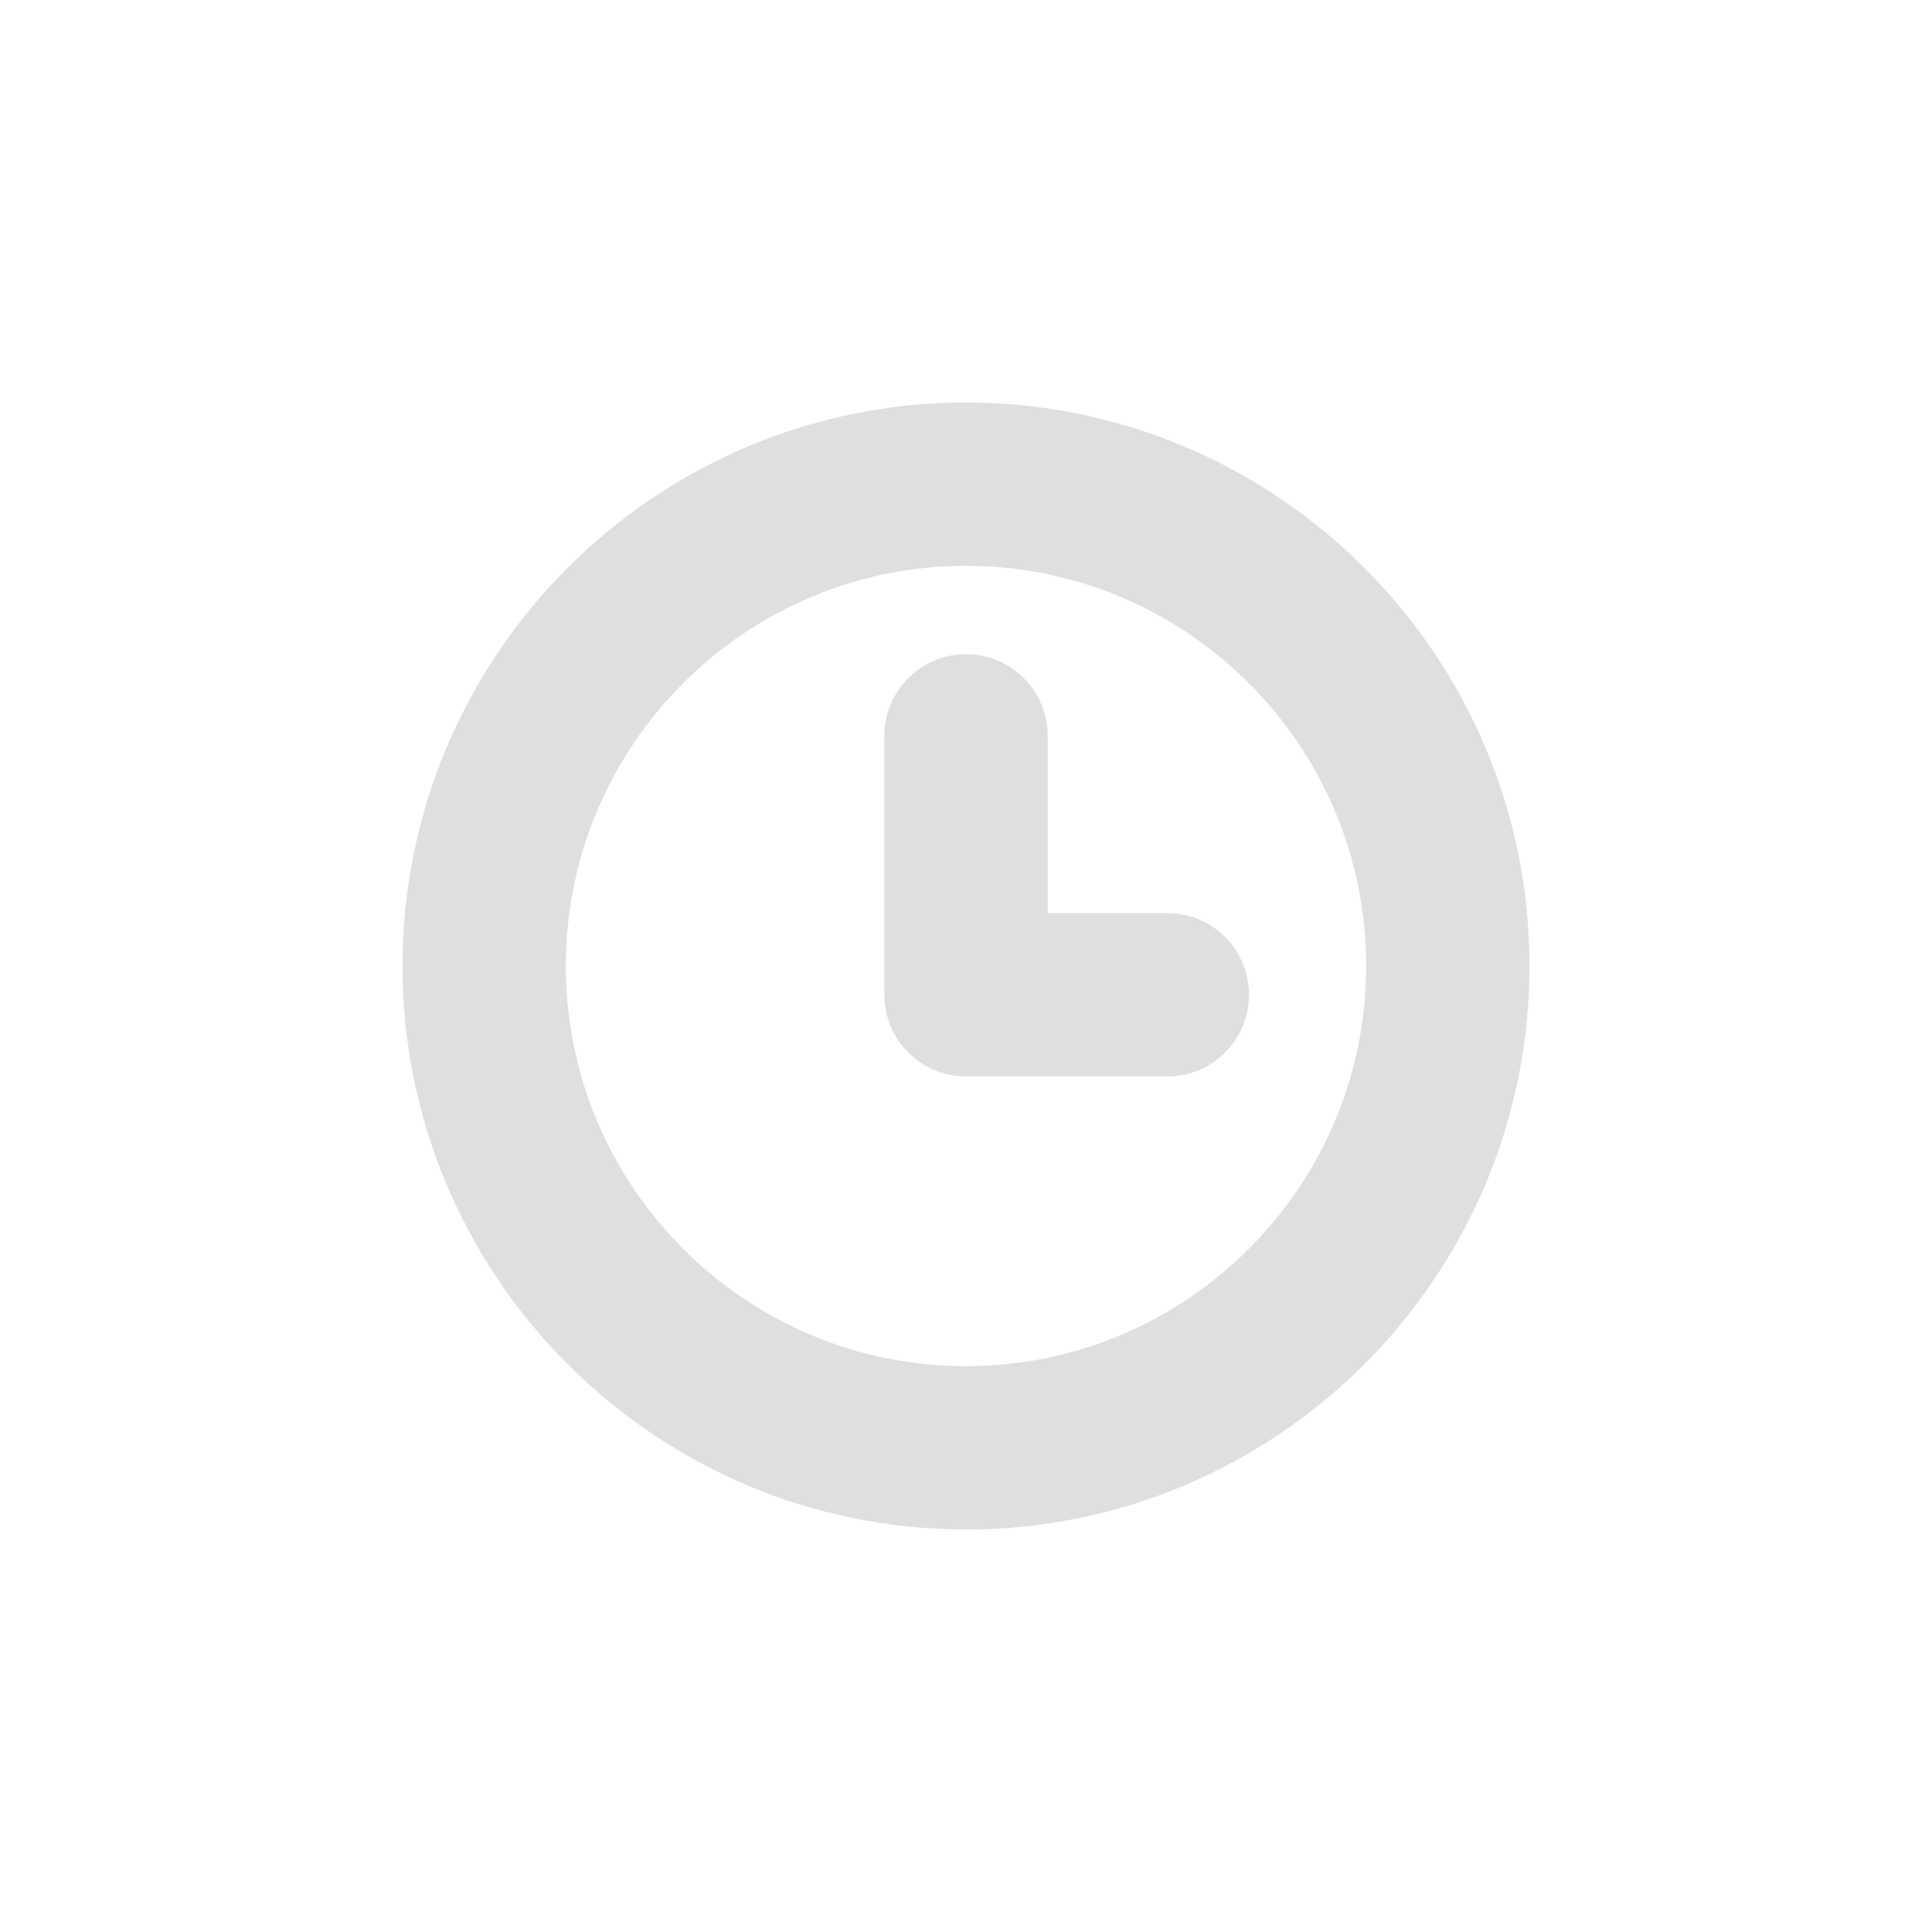
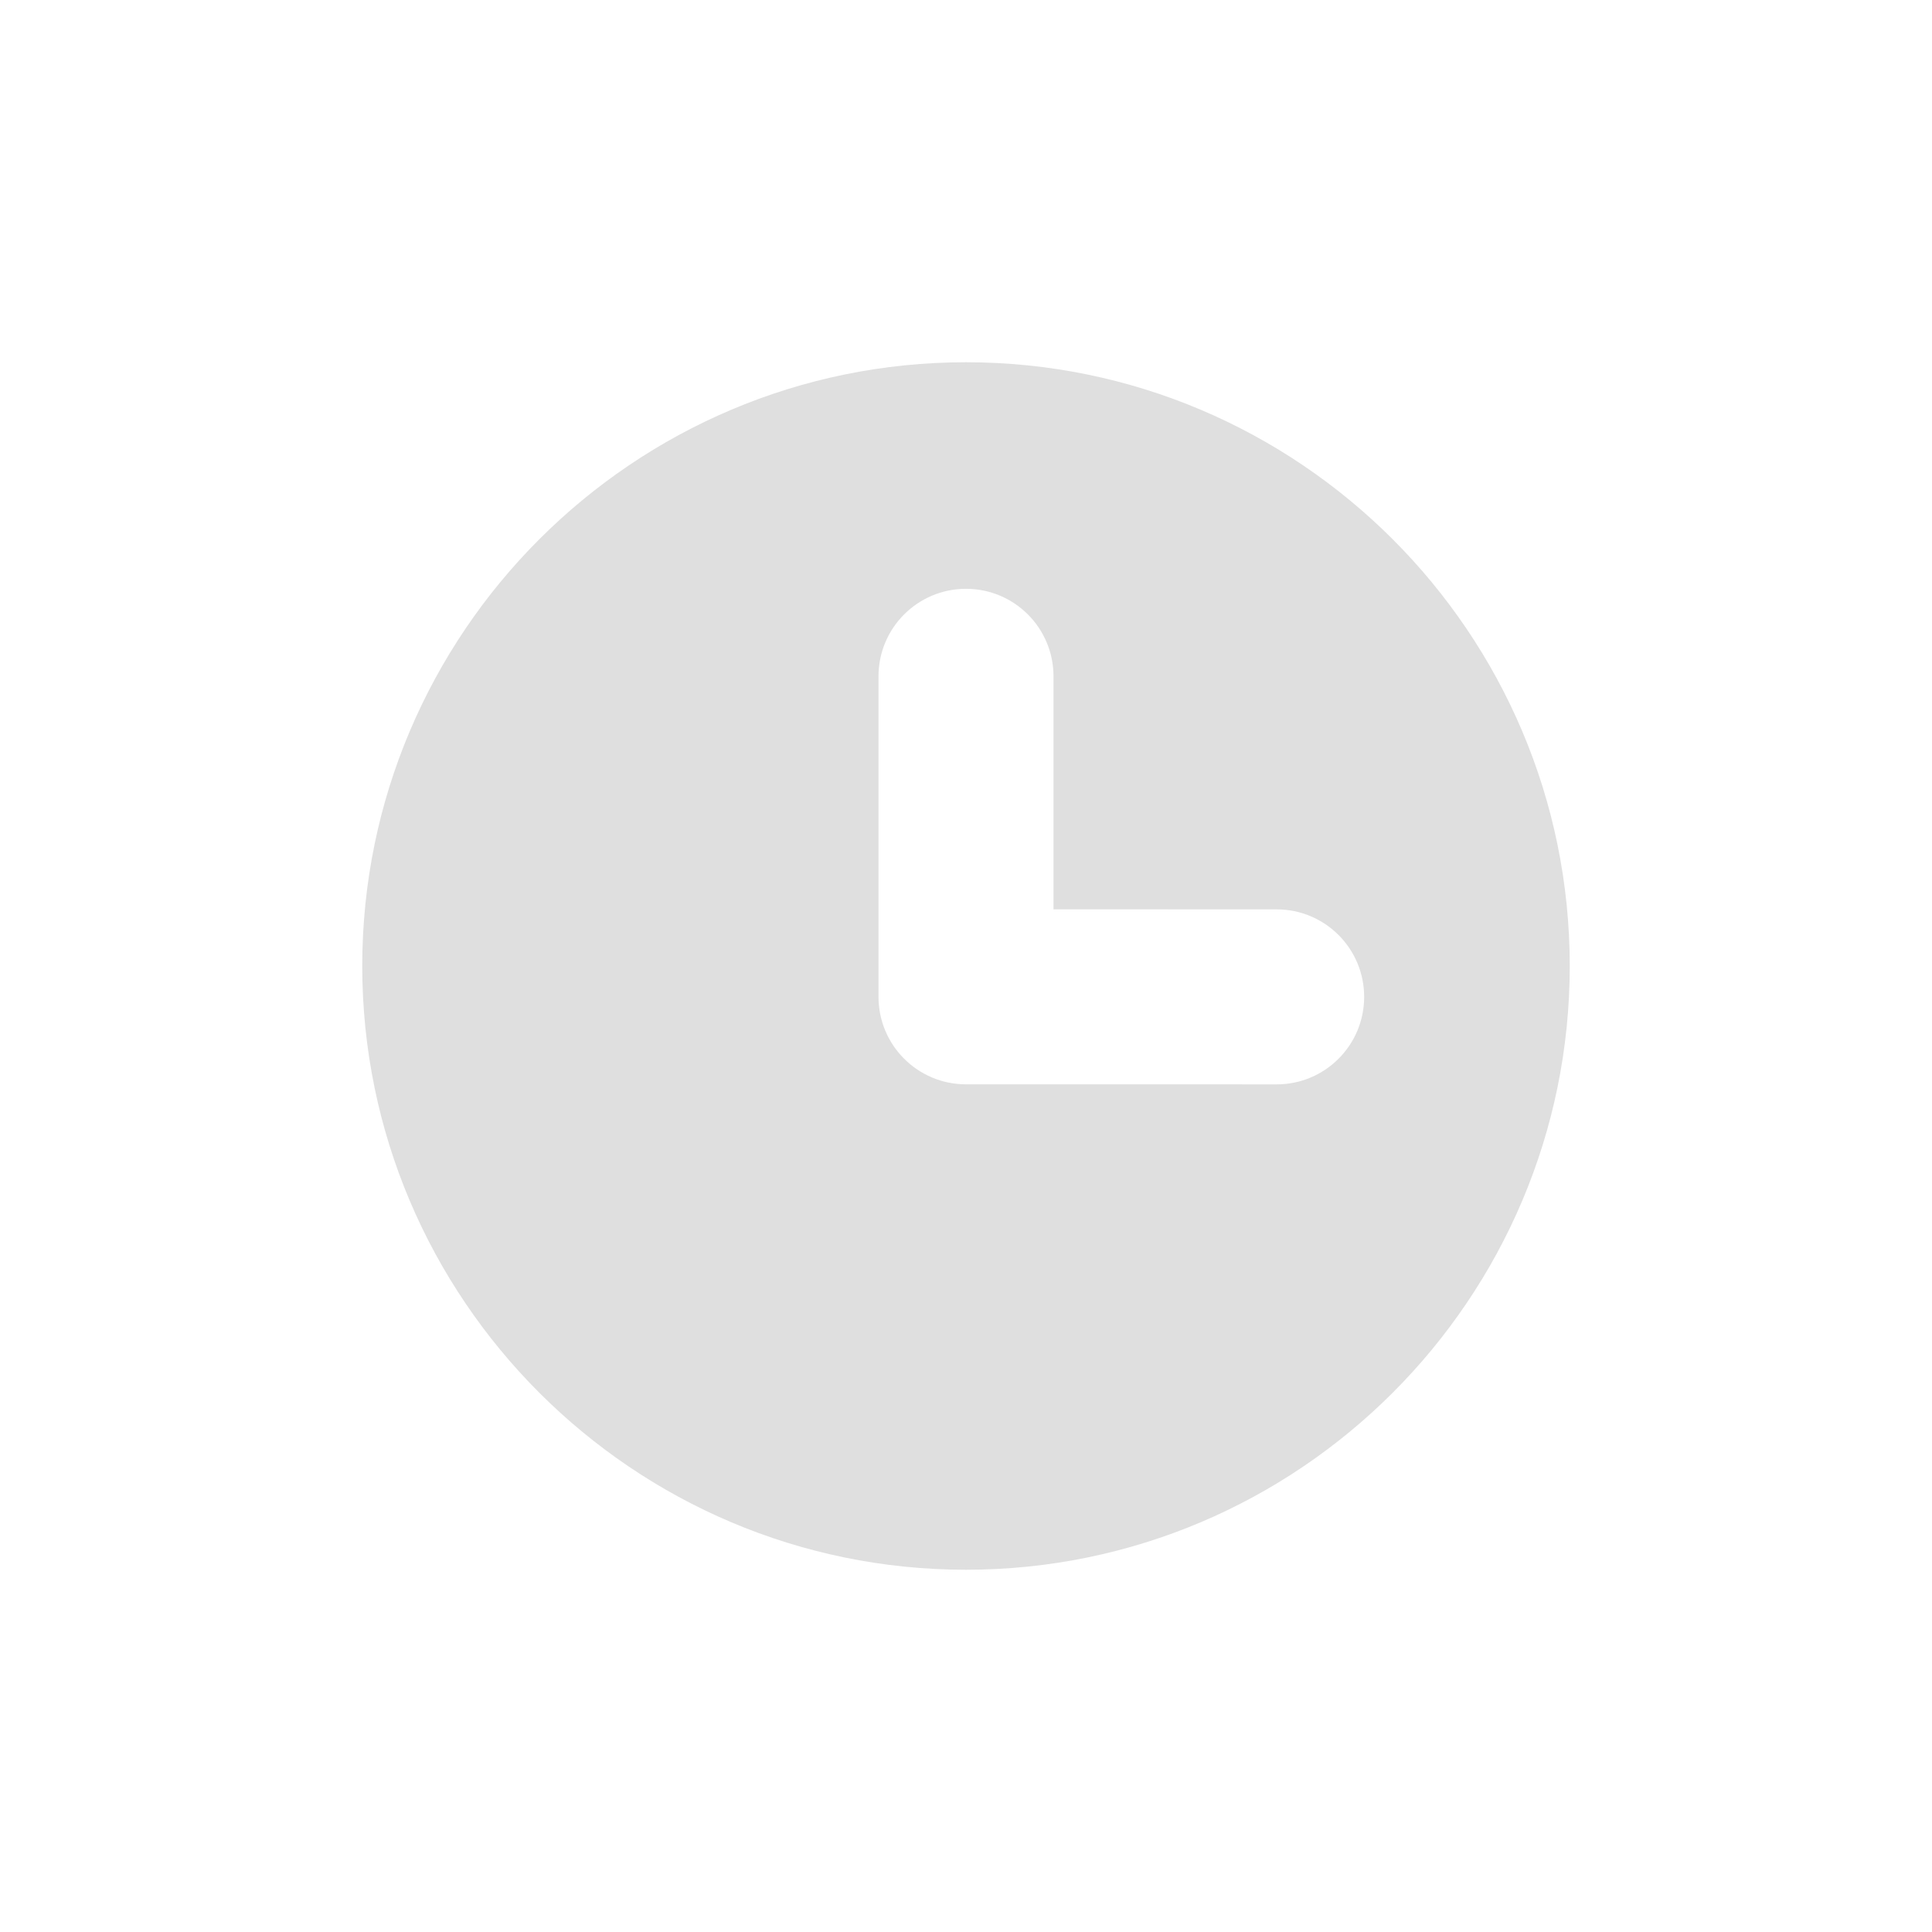
- <svg xmlns="http://www.w3.org/2000/svg" version="1.1" width="24px" height="24px">
-   <g transform="translate(4.0, 4.0) scale(1 1) ">
-     <defs id="defs10" />
-     <g id="g295" transform="matrix(0.4057971,0,0,0.4057971,1,1)" style="fill:#dfdfdf;fill-opacity:1">
-       <g id="g241" style="fill:#dfdfdf;fill-opacity:1">
-         <path d="M 17.25,0 C 7.738,0 0,7.738 0,17.25 0,26.762 7.738,34.5 17.25,34.5 26.762,34.5 34.5,26.762 34.5,17.25 34.5,7.738 26.762,0 17.25,0 Z m 0,29.5 C 10.495,29.5 5,24.005 5,17.25 5,10.495 10.495,5 17.25,5 24.005,5 29.5,10.495 29.5,17.25 29.5,24.005 24.005,29.5 17.25,29.5 Z m 8.664,-11.369 c 0,1.381 -1.119,2.5 -2.5,2.5 H 17.25 c -1.381,0 -2.5,-1.119 -2.5,-2.5 v -7.926 c 0,-1.381 1.119,-2.5 2.5,-2.5 1.381,0 2.5,1.119 2.5,2.5 v 5.426 h 3.664 c 1.381,0 2.5,1.119 2.5,2.5 z" id="path239" style="fill:#dfdfdf;fill-opacity:1" />
-       </g>
-       <g id="g243" style="fill:#dfdfdf;fill-opacity:1">
+ <svg xmlns="http://www.w3.org/2000/svg" version="1.1" width="24px" height="24px" id="svg24" xml:space="preserve">
+   <defs id="defs26">
+     <style id="current-color-scheme" type="text/css">
+    .ColorScheme-Text { color:#444444; } .ColorScheme-Highlight { color:#4285f4; }
+   </style>
+     <style type="text/css" id="current-color-scheme-75">
+       .ColorScheme-Text {
+         color:#122036;
+       }
+       </style>
+     <style type="text/css" id="current-color-scheme-367">
+       .ColorScheme-Text {
+         color:#122036;
+       }
+       </style>
+     <style type="text/css" id="current-color-scheme-36">
+       .ColorScheme-Text {
+         color:#122036;
+       }
+       </style>
+     <style type="text/css" id="current-color-scheme-3">
+       .ColorScheme-Text {
+         color:#122036;
+       }
+       </style>
+     <style type="text/css" id="current-color-scheme-7">
+       .ColorScheme-Text {
+         color:#122036;
+       }
+       </style>
+   </defs>
+   <g id="g295-5" transform="matrix(0.4347826,0,0,0.4347826,4.5,4.5)" style="fill:#dfdfdf;fill-opacity:1">
+     <g id="g241-3" style="fill:#dfdfdf;fill-opacity:1">
+       <path d="M 17.25,0 C 7.738,0 0,7.738 0,17.25 0,26.762 7.738,34.5 17.25,34.5 26.762,34.5 34.5,26.762 34.5,17.25 34.5,7.738 26.762,0 17.25,0 Z m 11.376,18.132 c 0,1.381 -1.119,2.5 -2.5,2.5 L 17.25,20.631 c -1.381,-1.89e-4 -2.5,-1.119 -2.5,-2.5 V 8.973 c 0,-1.381 1.119,-2.5 2.5,-2.5 1.381,0 2.5,1.119 2.5,2.5 V 15.631 l 6.376,0.001 c 1.381,2.6e-4 2.5,1.119 2.5,2.5 z" id="path239-5" style="fill:#dfdfdf;fill-opacity:1" />
+     </g>
+     <g id="g243-6" style="fill:#dfdfdf;fill-opacity:1">
</g>
-       <g id="g245" style="fill:#dfdfdf;fill-opacity:1">
+     <g id="g245-2" style="fill:#dfdfdf;fill-opacity:1">
</g>
-       <g id="g247" style="fill:#dfdfdf;fill-opacity:1">
+     <g id="g247-9" style="fill:#dfdfdf;fill-opacity:1">
</g>
-       <g id="g249" style="fill:#dfdfdf;fill-opacity:1">
+     <g id="g249-1" style="fill:#dfdfdf;fill-opacity:1">
</g>
-       <g id="g251" style="fill:#dfdfdf;fill-opacity:1">
+     <g id="g251-2" style="fill:#dfdfdf;fill-opacity:1">
</g>
-       <g id="g253" style="fill:#dfdfdf;fill-opacity:1">
+     <g id="g253-7" style="fill:#dfdfdf;fill-opacity:1">
</g>
-       <g id="g255" style="fill:#dfdfdf;fill-opacity:1">
+     <g id="g255-0" style="fill:#dfdfdf;fill-opacity:1">
</g>
-       <g id="g257" style="fill:#dfdfdf;fill-opacity:1">
+     <g id="g257-9" style="fill:#dfdfdf;fill-opacity:1">
</g>
-       <g id="g259" style="fill:#dfdfdf;fill-opacity:1">
+     <g id="g259-3" style="fill:#dfdfdf;fill-opacity:1">
</g>
-       <g id="g261" style="fill:#dfdfdf;fill-opacity:1">
+     <g id="g261-6" style="fill:#dfdfdf;fill-opacity:1">
</g>
-       <g id="g263" style="fill:#dfdfdf;fill-opacity:1">
+     <g id="g263-0" style="fill:#dfdfdf;fill-opacity:1">
</g>
-       <g id="g265" style="fill:#dfdfdf;fill-opacity:1">
+     <g id="g265-6" style="fill:#dfdfdf;fill-opacity:1">
</g>
-       <g id="g267" style="fill:#dfdfdf;fill-opacity:1">
+     <g id="g267-2" style="fill:#dfdfdf;fill-opacity:1">
</g>
-       <g id="g269" style="fill:#dfdfdf;fill-opacity:1">
+     <g id="g269-6" style="fill:#dfdfdf;fill-opacity:1">
</g>
-       <g id="g271" style="fill:#dfdfdf;fill-opacity:1">
+     <g id="g271-1" style="fill:#dfdfdf;fill-opacity:1">
</g>
-     </g>
  </g>
</svg>
